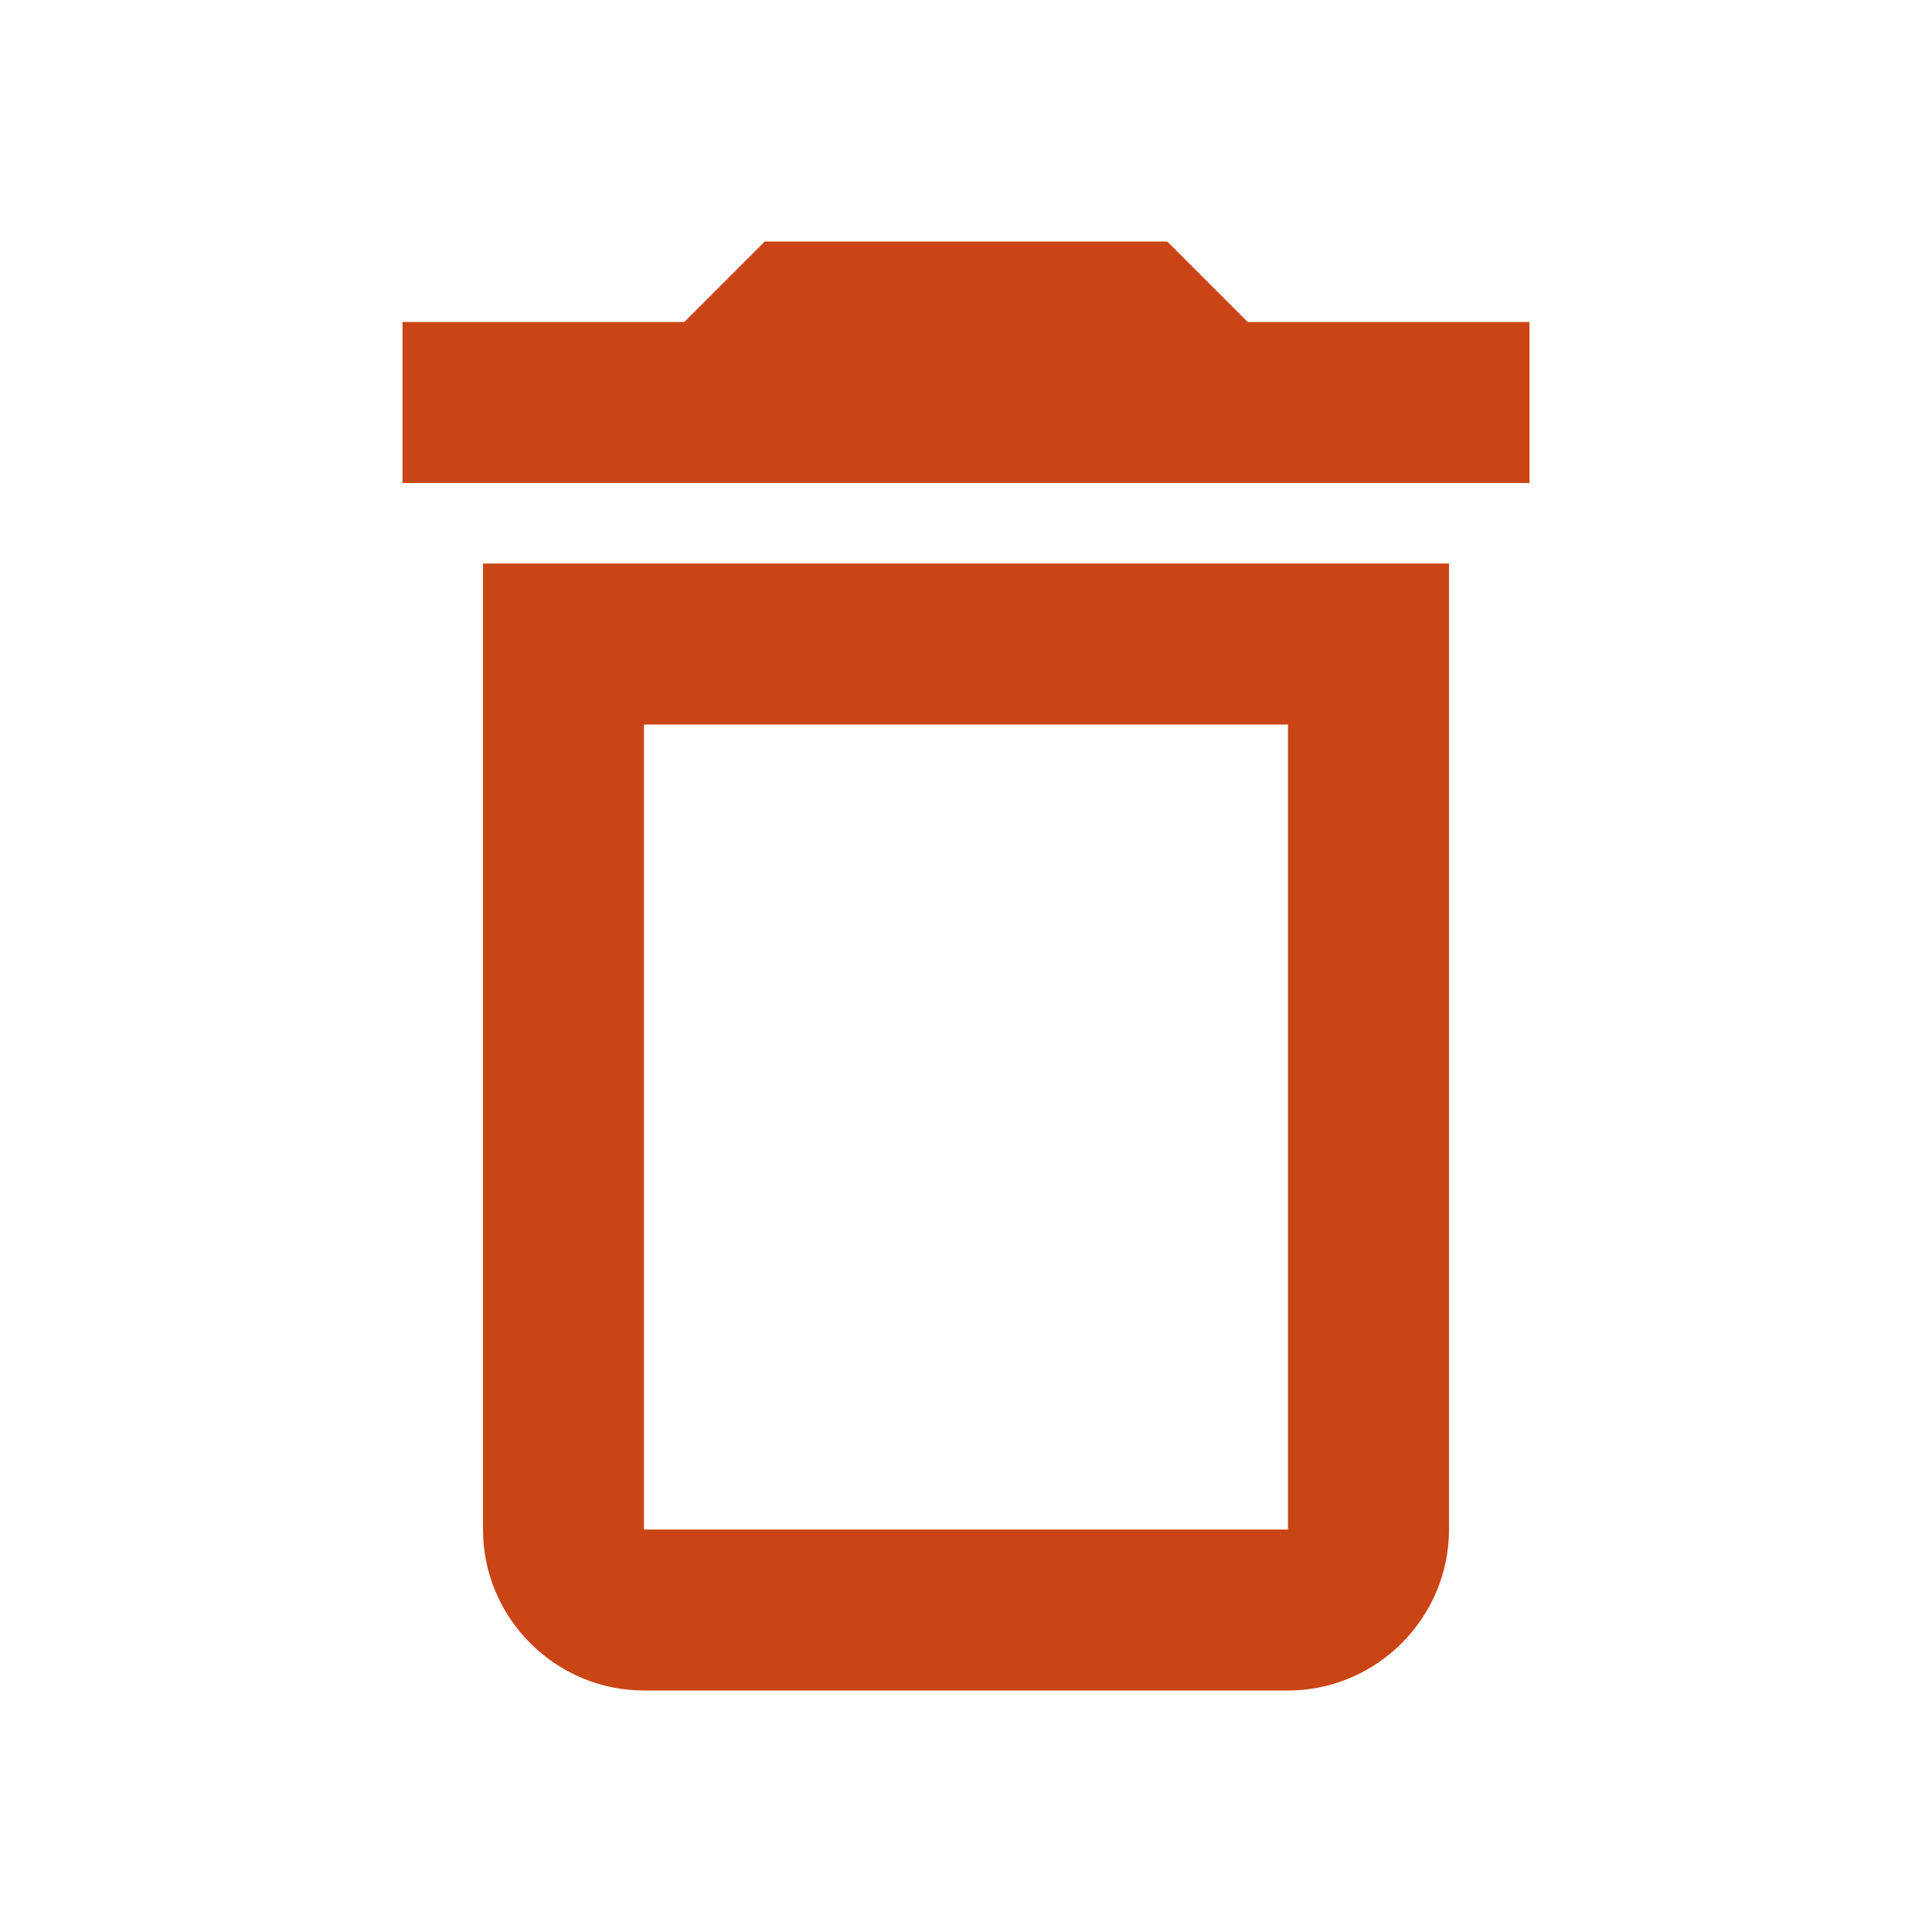
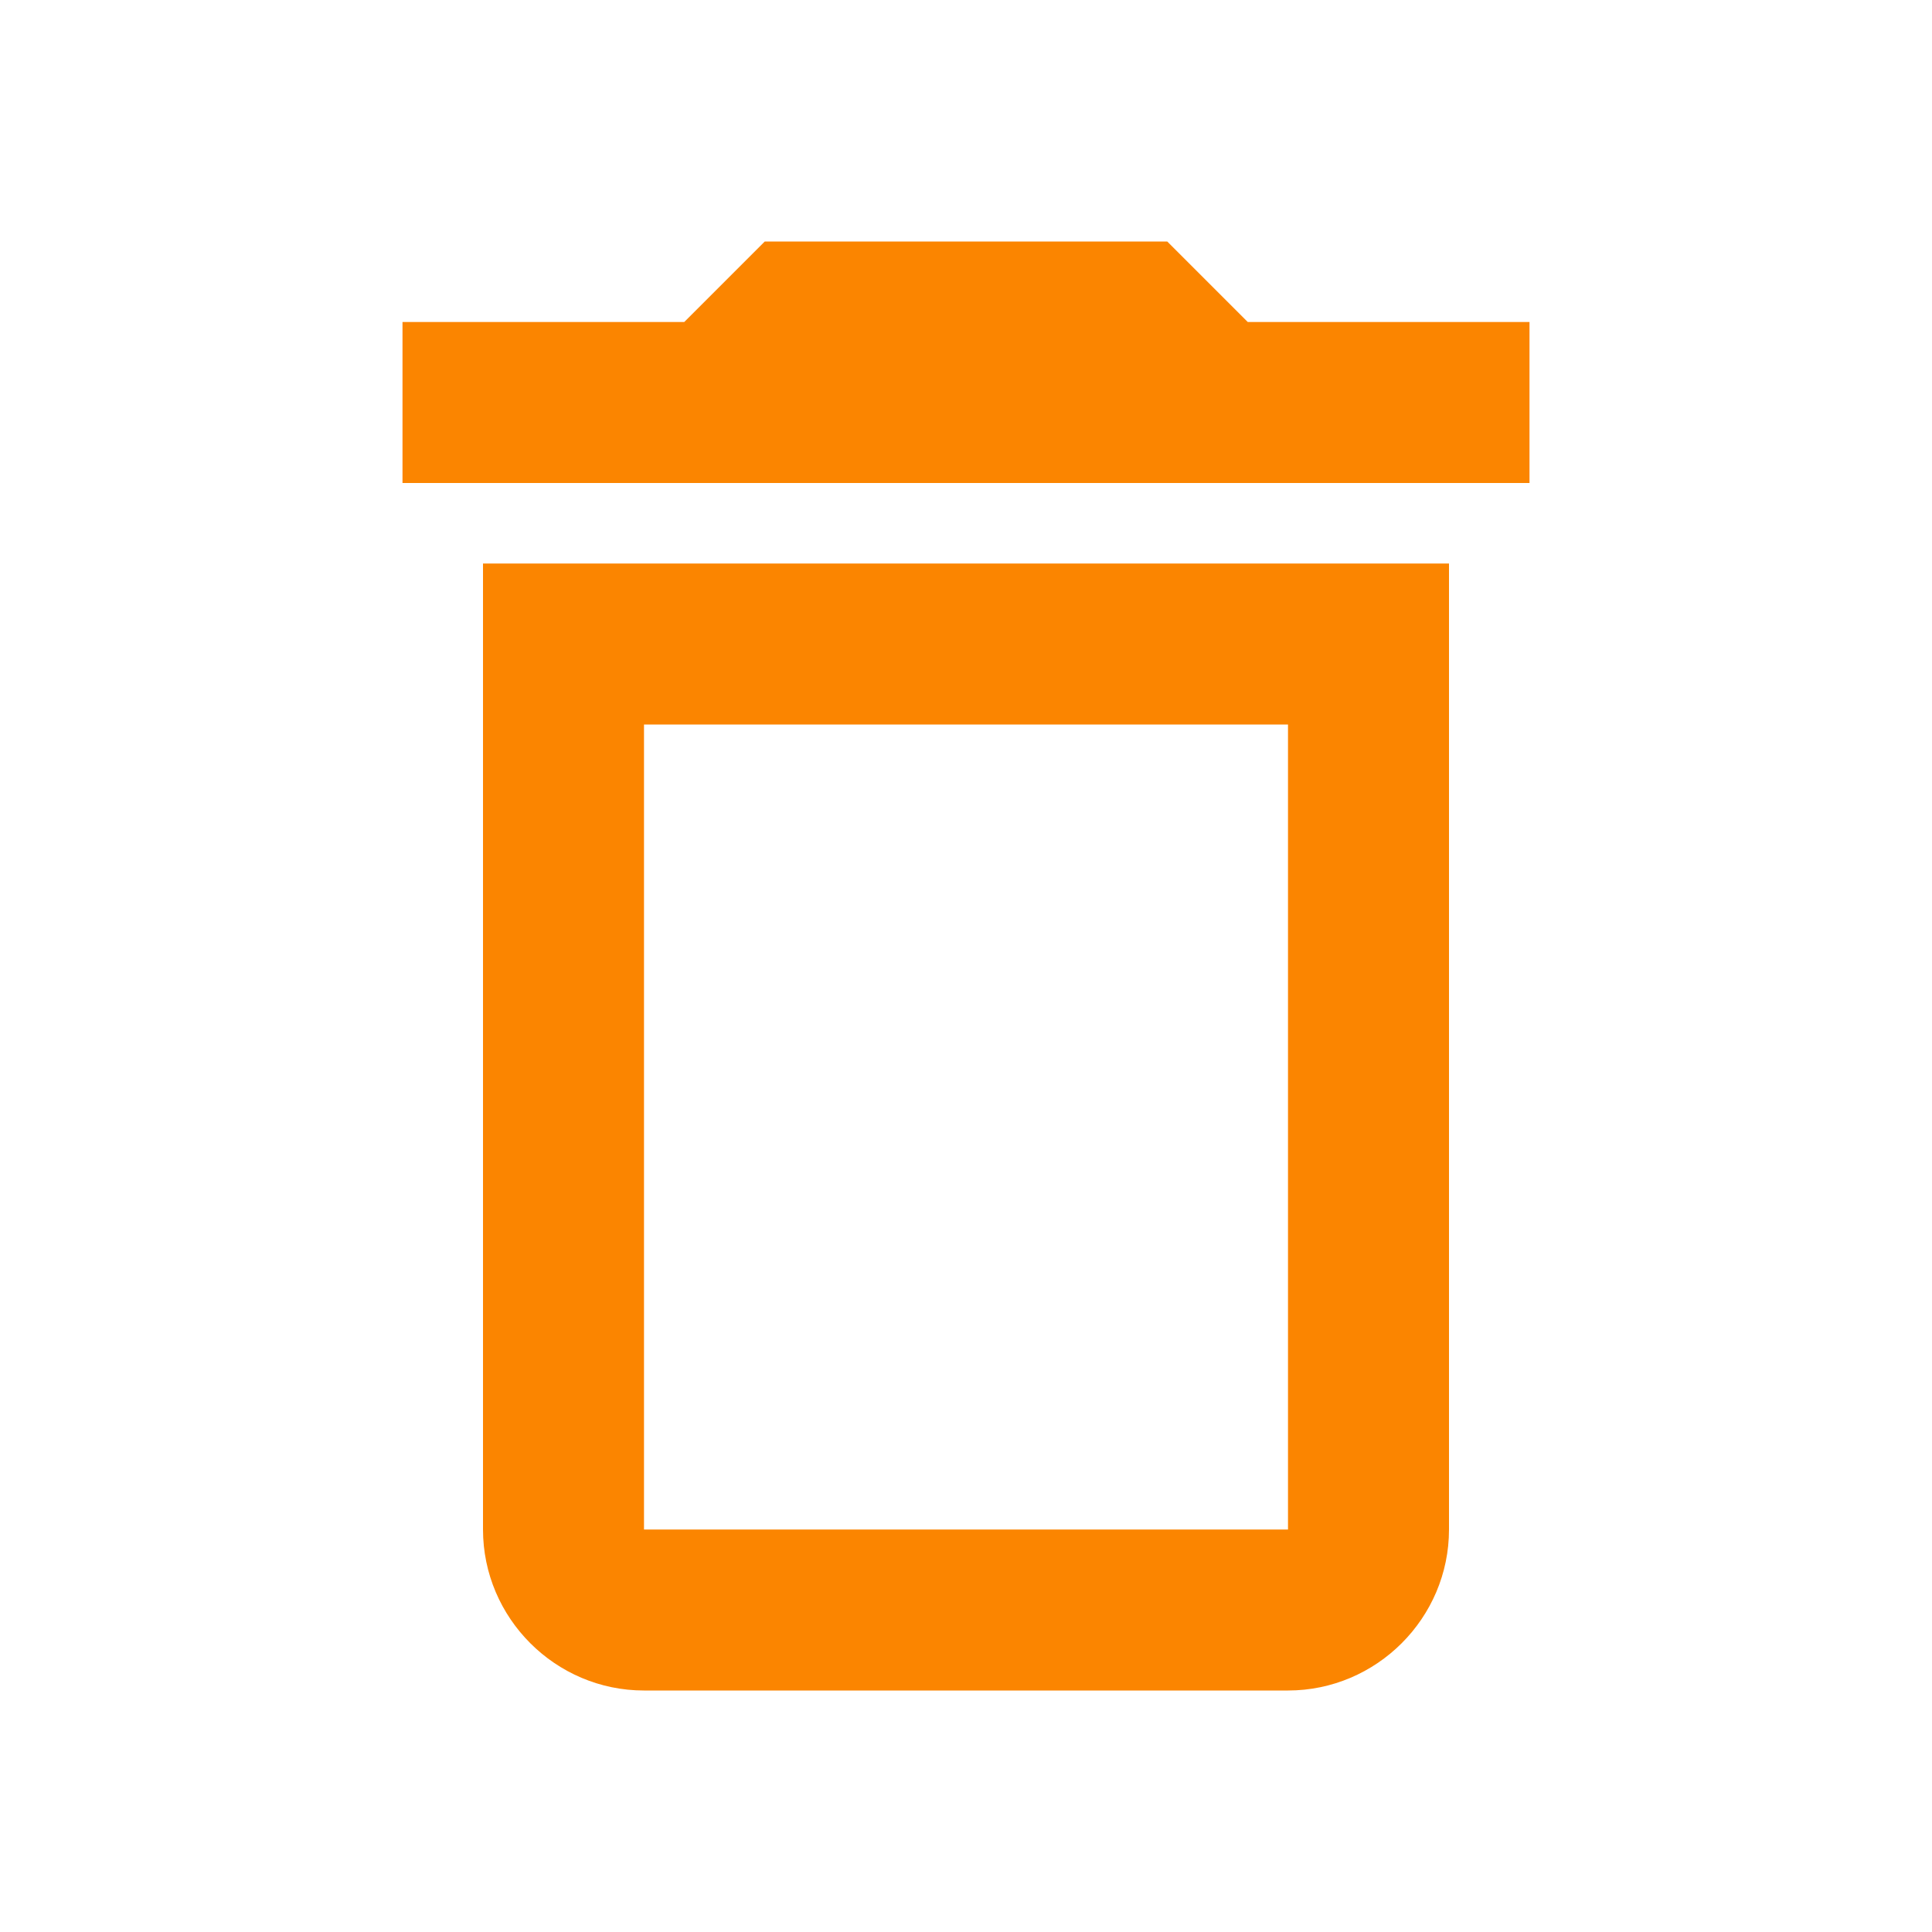
<svg xmlns="http://www.w3.org/2000/svg" width="24" height="24" viewBox="0 0 24 24" fill="none">
-   <path d="M6 19C6 20.1 6.9 21 8 21H16C17.1 21 18 20.1 18 19V7H6V19ZM8 9H16V19H8V9ZM15.5 4L14.5 3H9.5L8.5 4H5V6H19V4H15.5Z" fill="#C94515" />
+   <path d="M6 19C6 20.1 6.9 21 8 21H16C17.1 21 18 20.1 18 19V7H6V19ZM8 9H16V19H8V9ZM15.5 4L14.5 3H9.5L8.5 4H5V6H19V4H15.5Z" fill="#FB8500" />
</svg>
